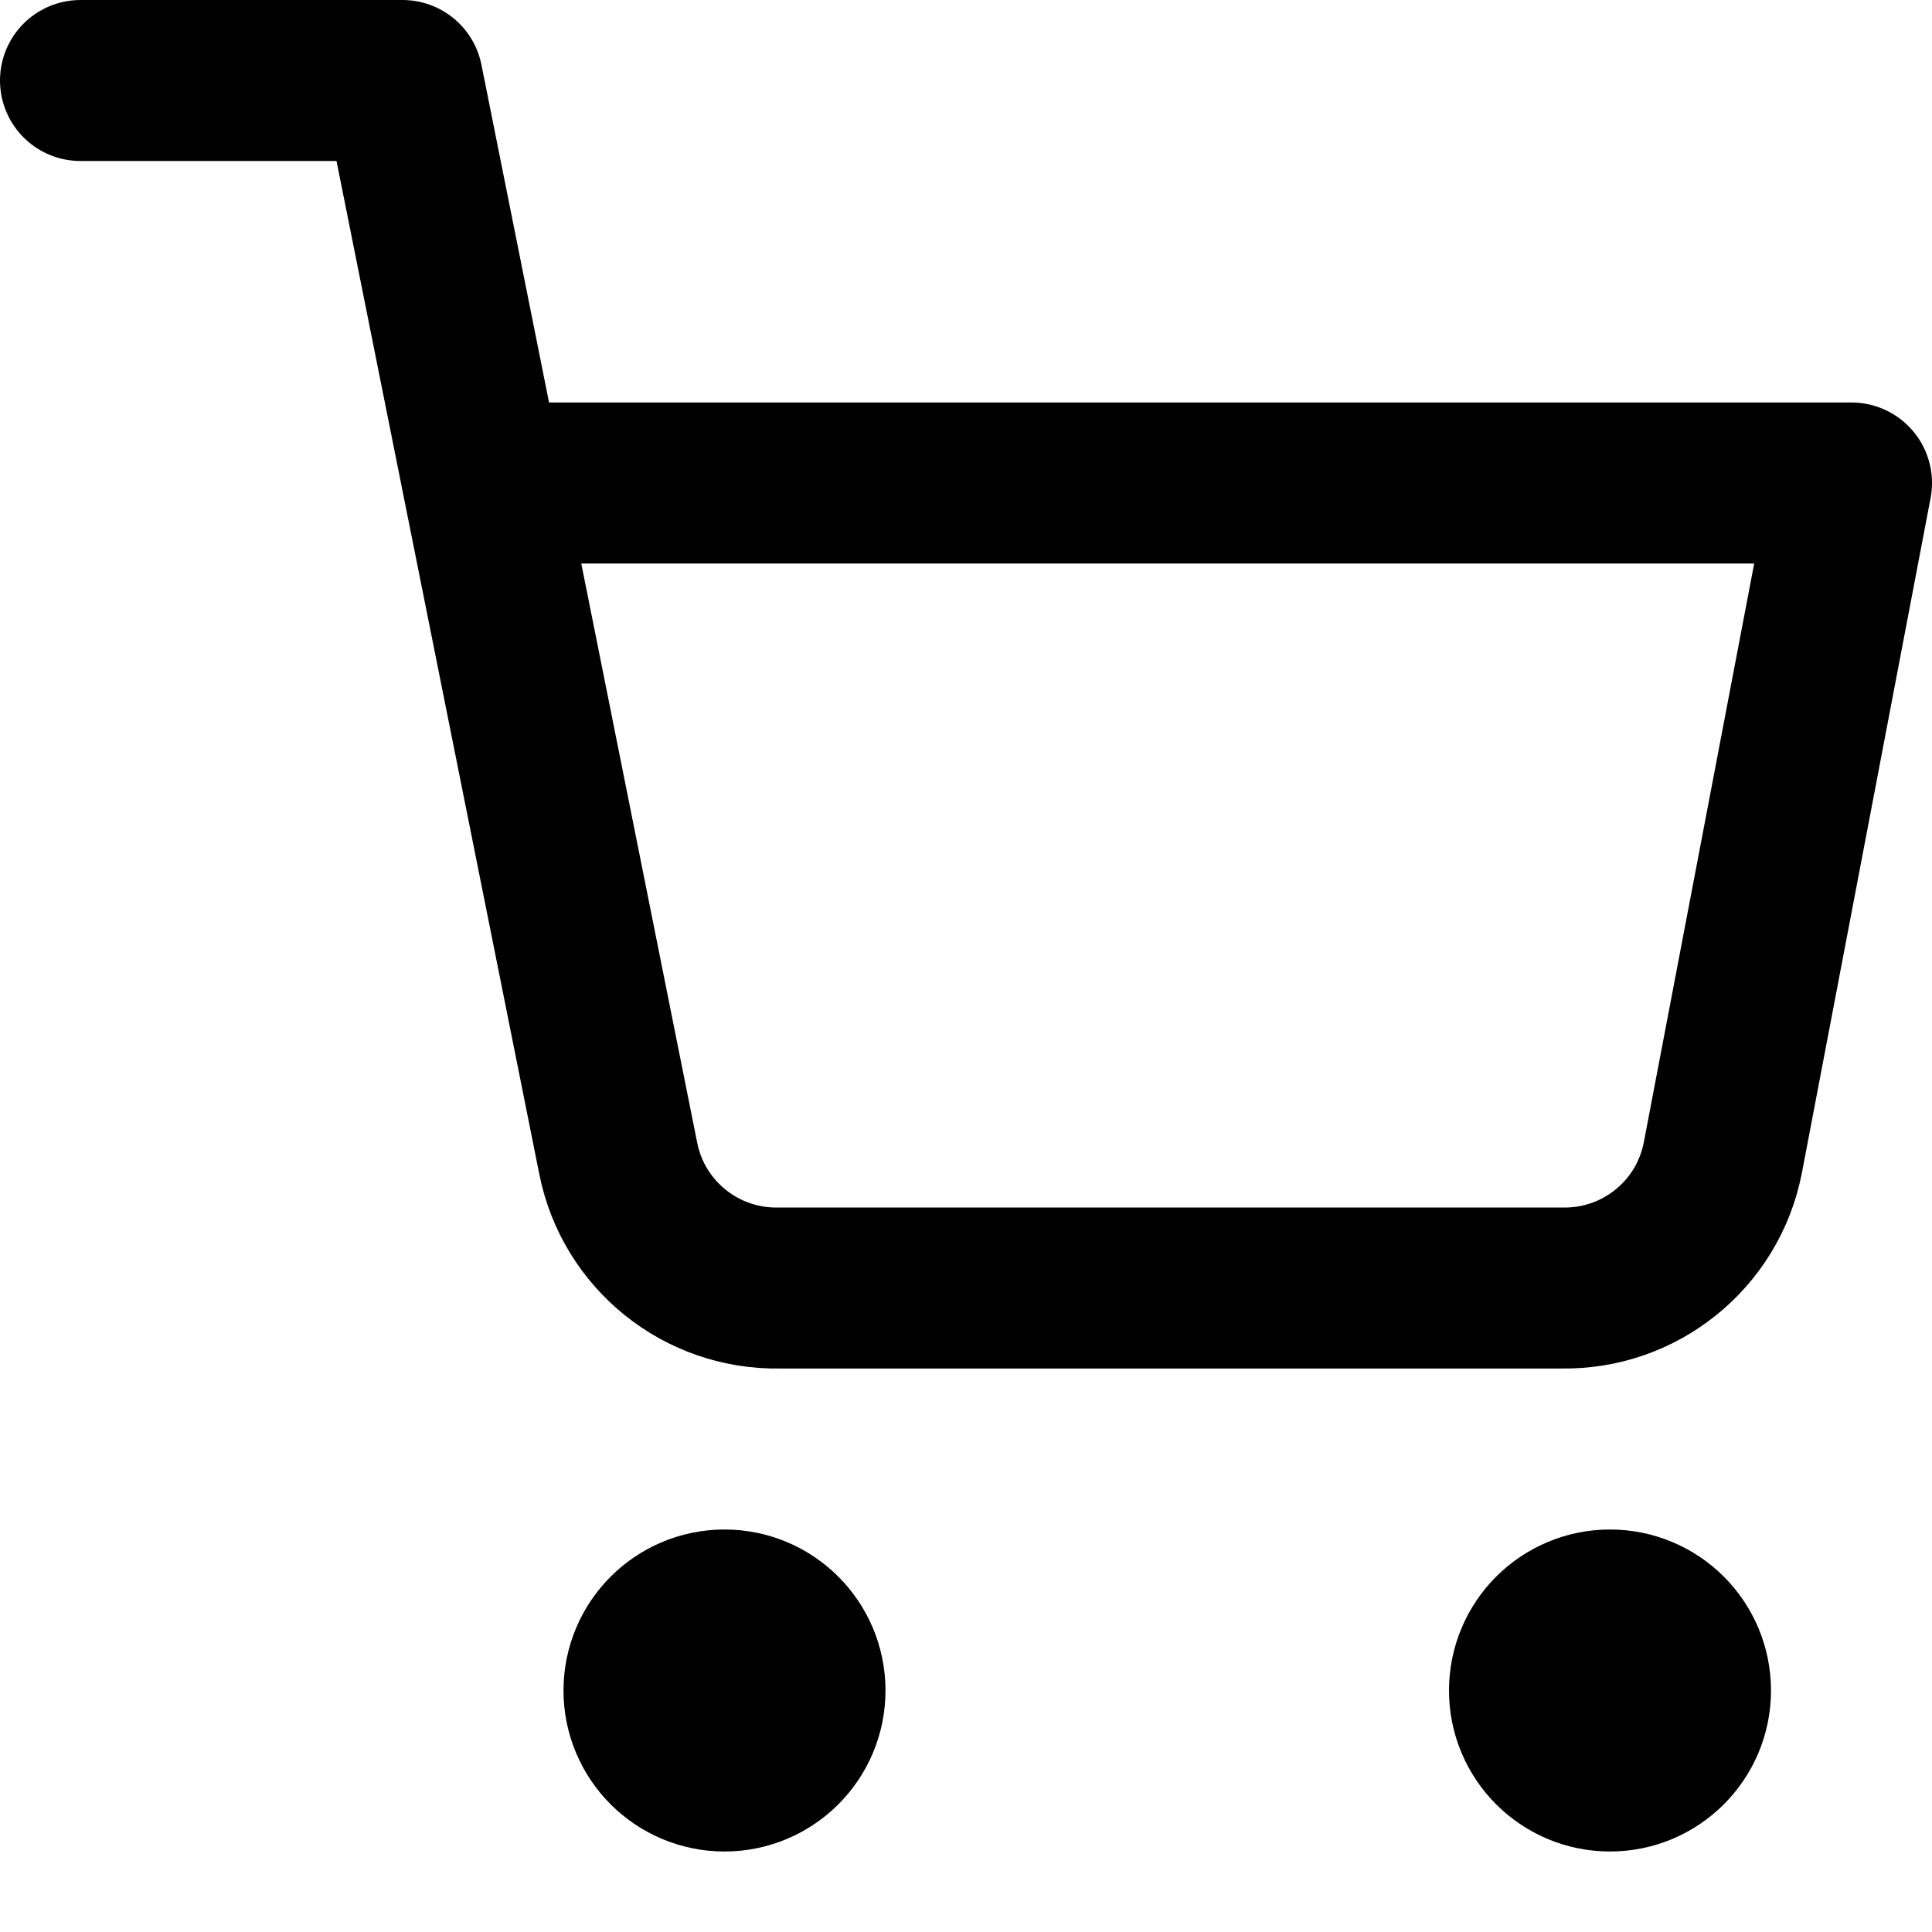
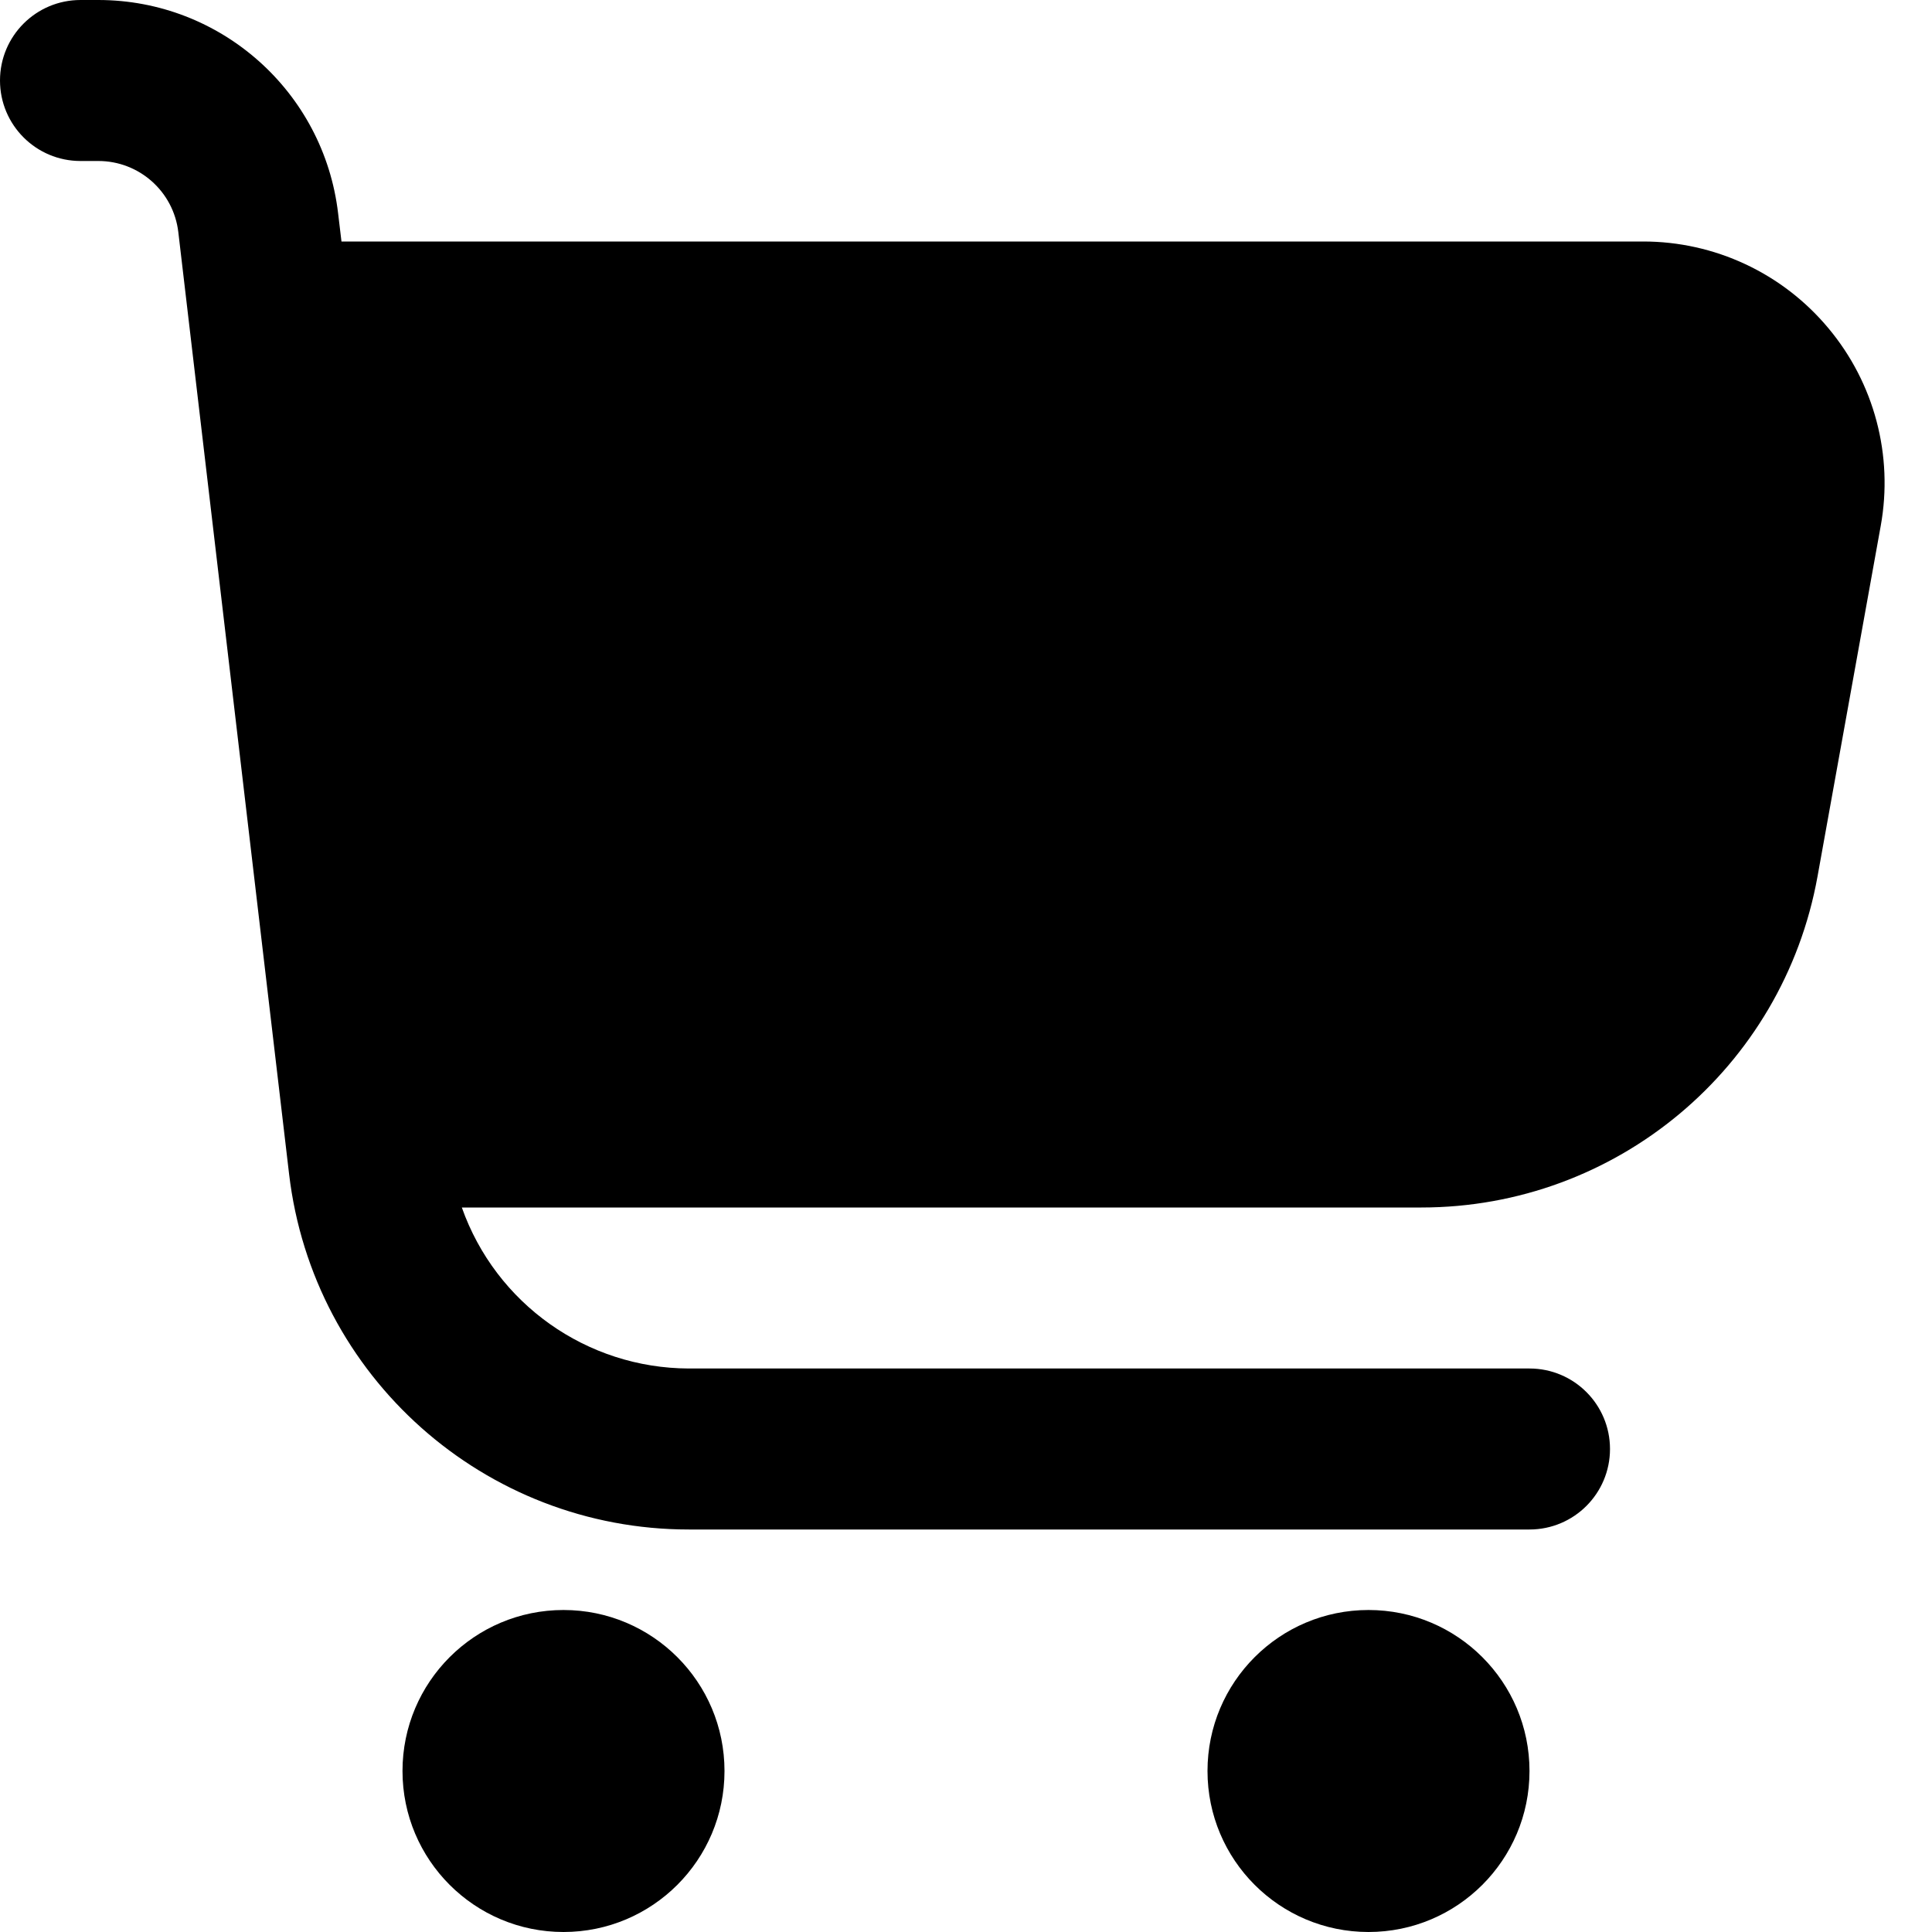
- <svg xmlns="http://www.w3.org/2000/svg" width="24" height="24" viewBox="0 0 24 24" fill="none" stroke="currentColor" stroke-width="2" stroke-linecap="round" stroke-linejoin="round" class="feather feather-shopping-cart">
-   <circle cx="9" cy="21" r="1" />
-   <circle cx="20" cy="21" r="1" />
-   <path d="M1 1h4l2.68 13.39a2 2 0 0 0 2 1.61h9.72a2 2 0 0 0 2-1.61L23 6H6" />
+ <svg xmlns="http://www.w3.org/2000/svg" id="Filled" viewBox="0 0 24 24" width="512" height="512">
+   <path d="M22.713,4.077A2.993,2.993,0,0,0,20.41,3H4.242L4.2,2.649A3,3,0,0,0,1.222,0H1A1,1,0,0,0,1,2h.222a1,1,0,0,1,.993.883l1.376,11.7A5,5,0,0,0,8.557,19H19a1,1,0,0,0,0-2H8.557a3,3,0,0,1-2.82-2h11.92a5,5,0,0,0,4.921-4.113l.785-4.354A2.994,2.994,0,0,0,22.713,4.077Z" />
+   <circle cx="7" cy="22" r="2" />
+   <circle cx="17" cy="22" r="2" />
</svg>
